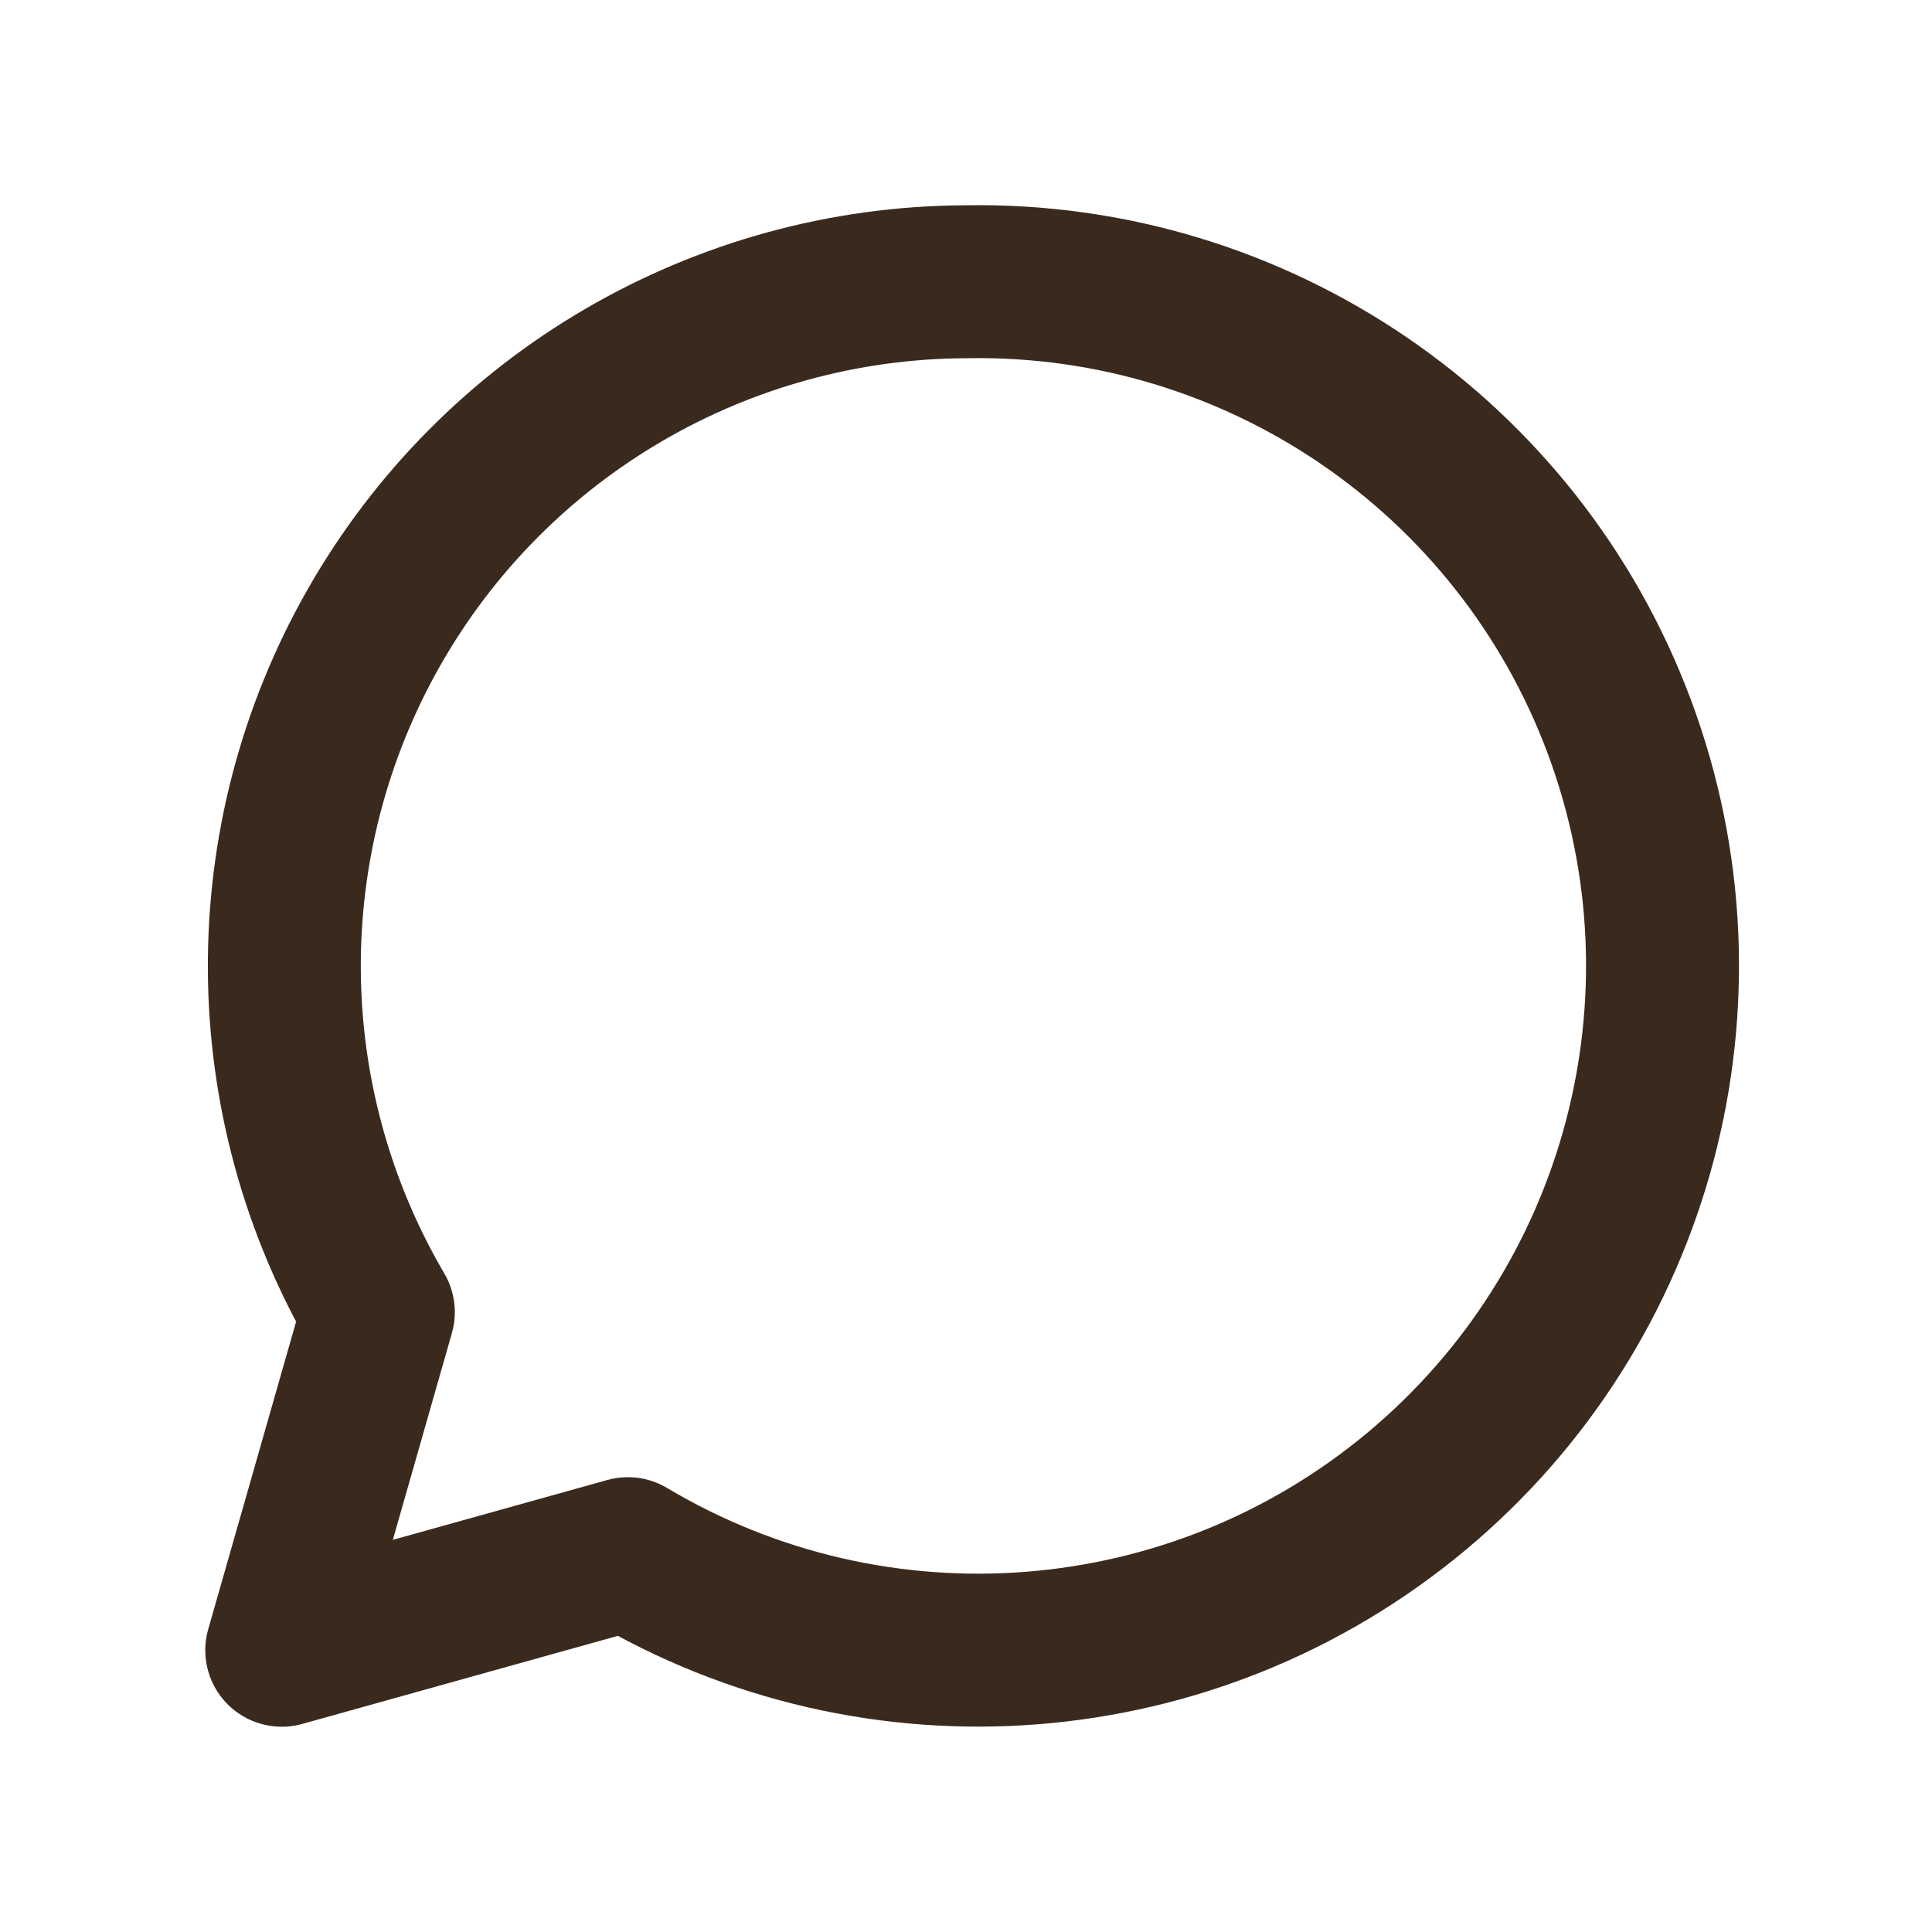
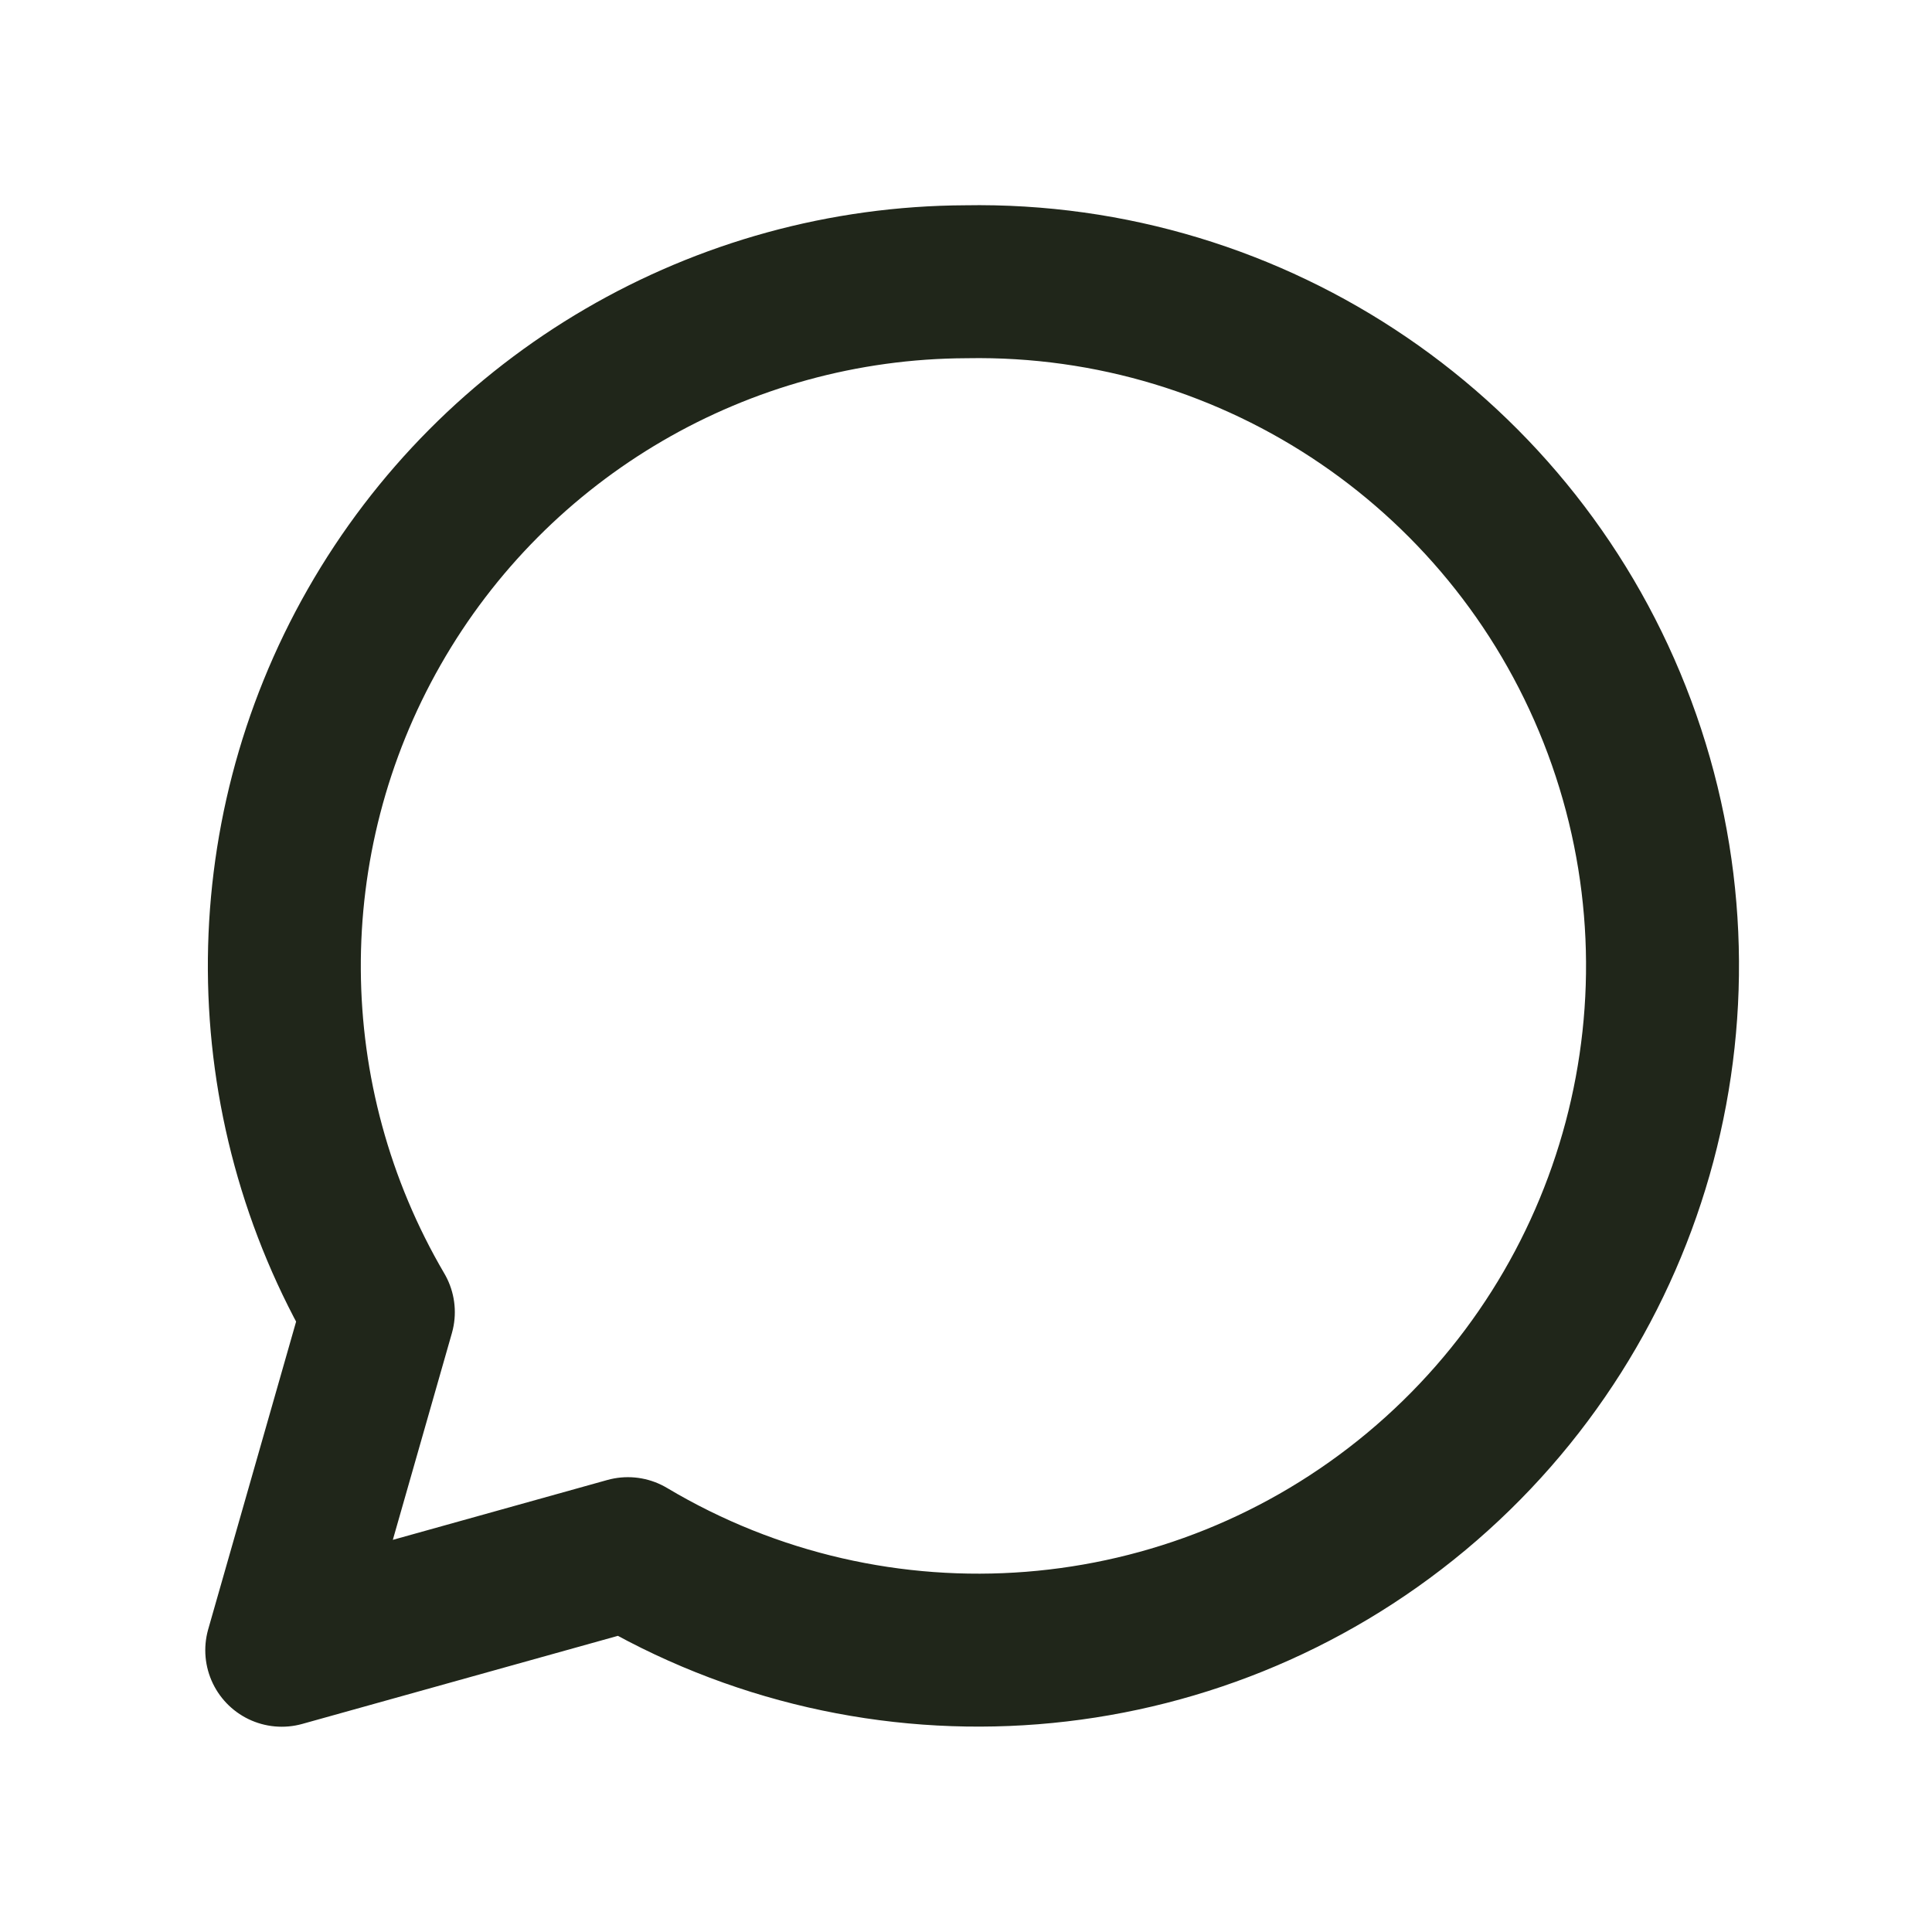
- <svg xmlns="http://www.w3.org/2000/svg" width="24" height="24" viewBox="0 0 24 24" fill="none" stroke="#3A2A1E" stroke-width="1.9" stroke-linecap="round" stroke-linejoin="round">
+ <svg xmlns="http://www.w3.org/2000/svg" width="24" height="24" viewBox="0 0 24 24" fill="none" stroke="#20261A" stroke-width="1.9" stroke-linecap="round" stroke-linejoin="round">
  <path d="M12 3.5a8.5 8.5 0 0 0-7.3 12.8L3.5 20.5l4.3-1.2A8.5 8.5 0 1 0 12 3.5Z" />
</svg>
